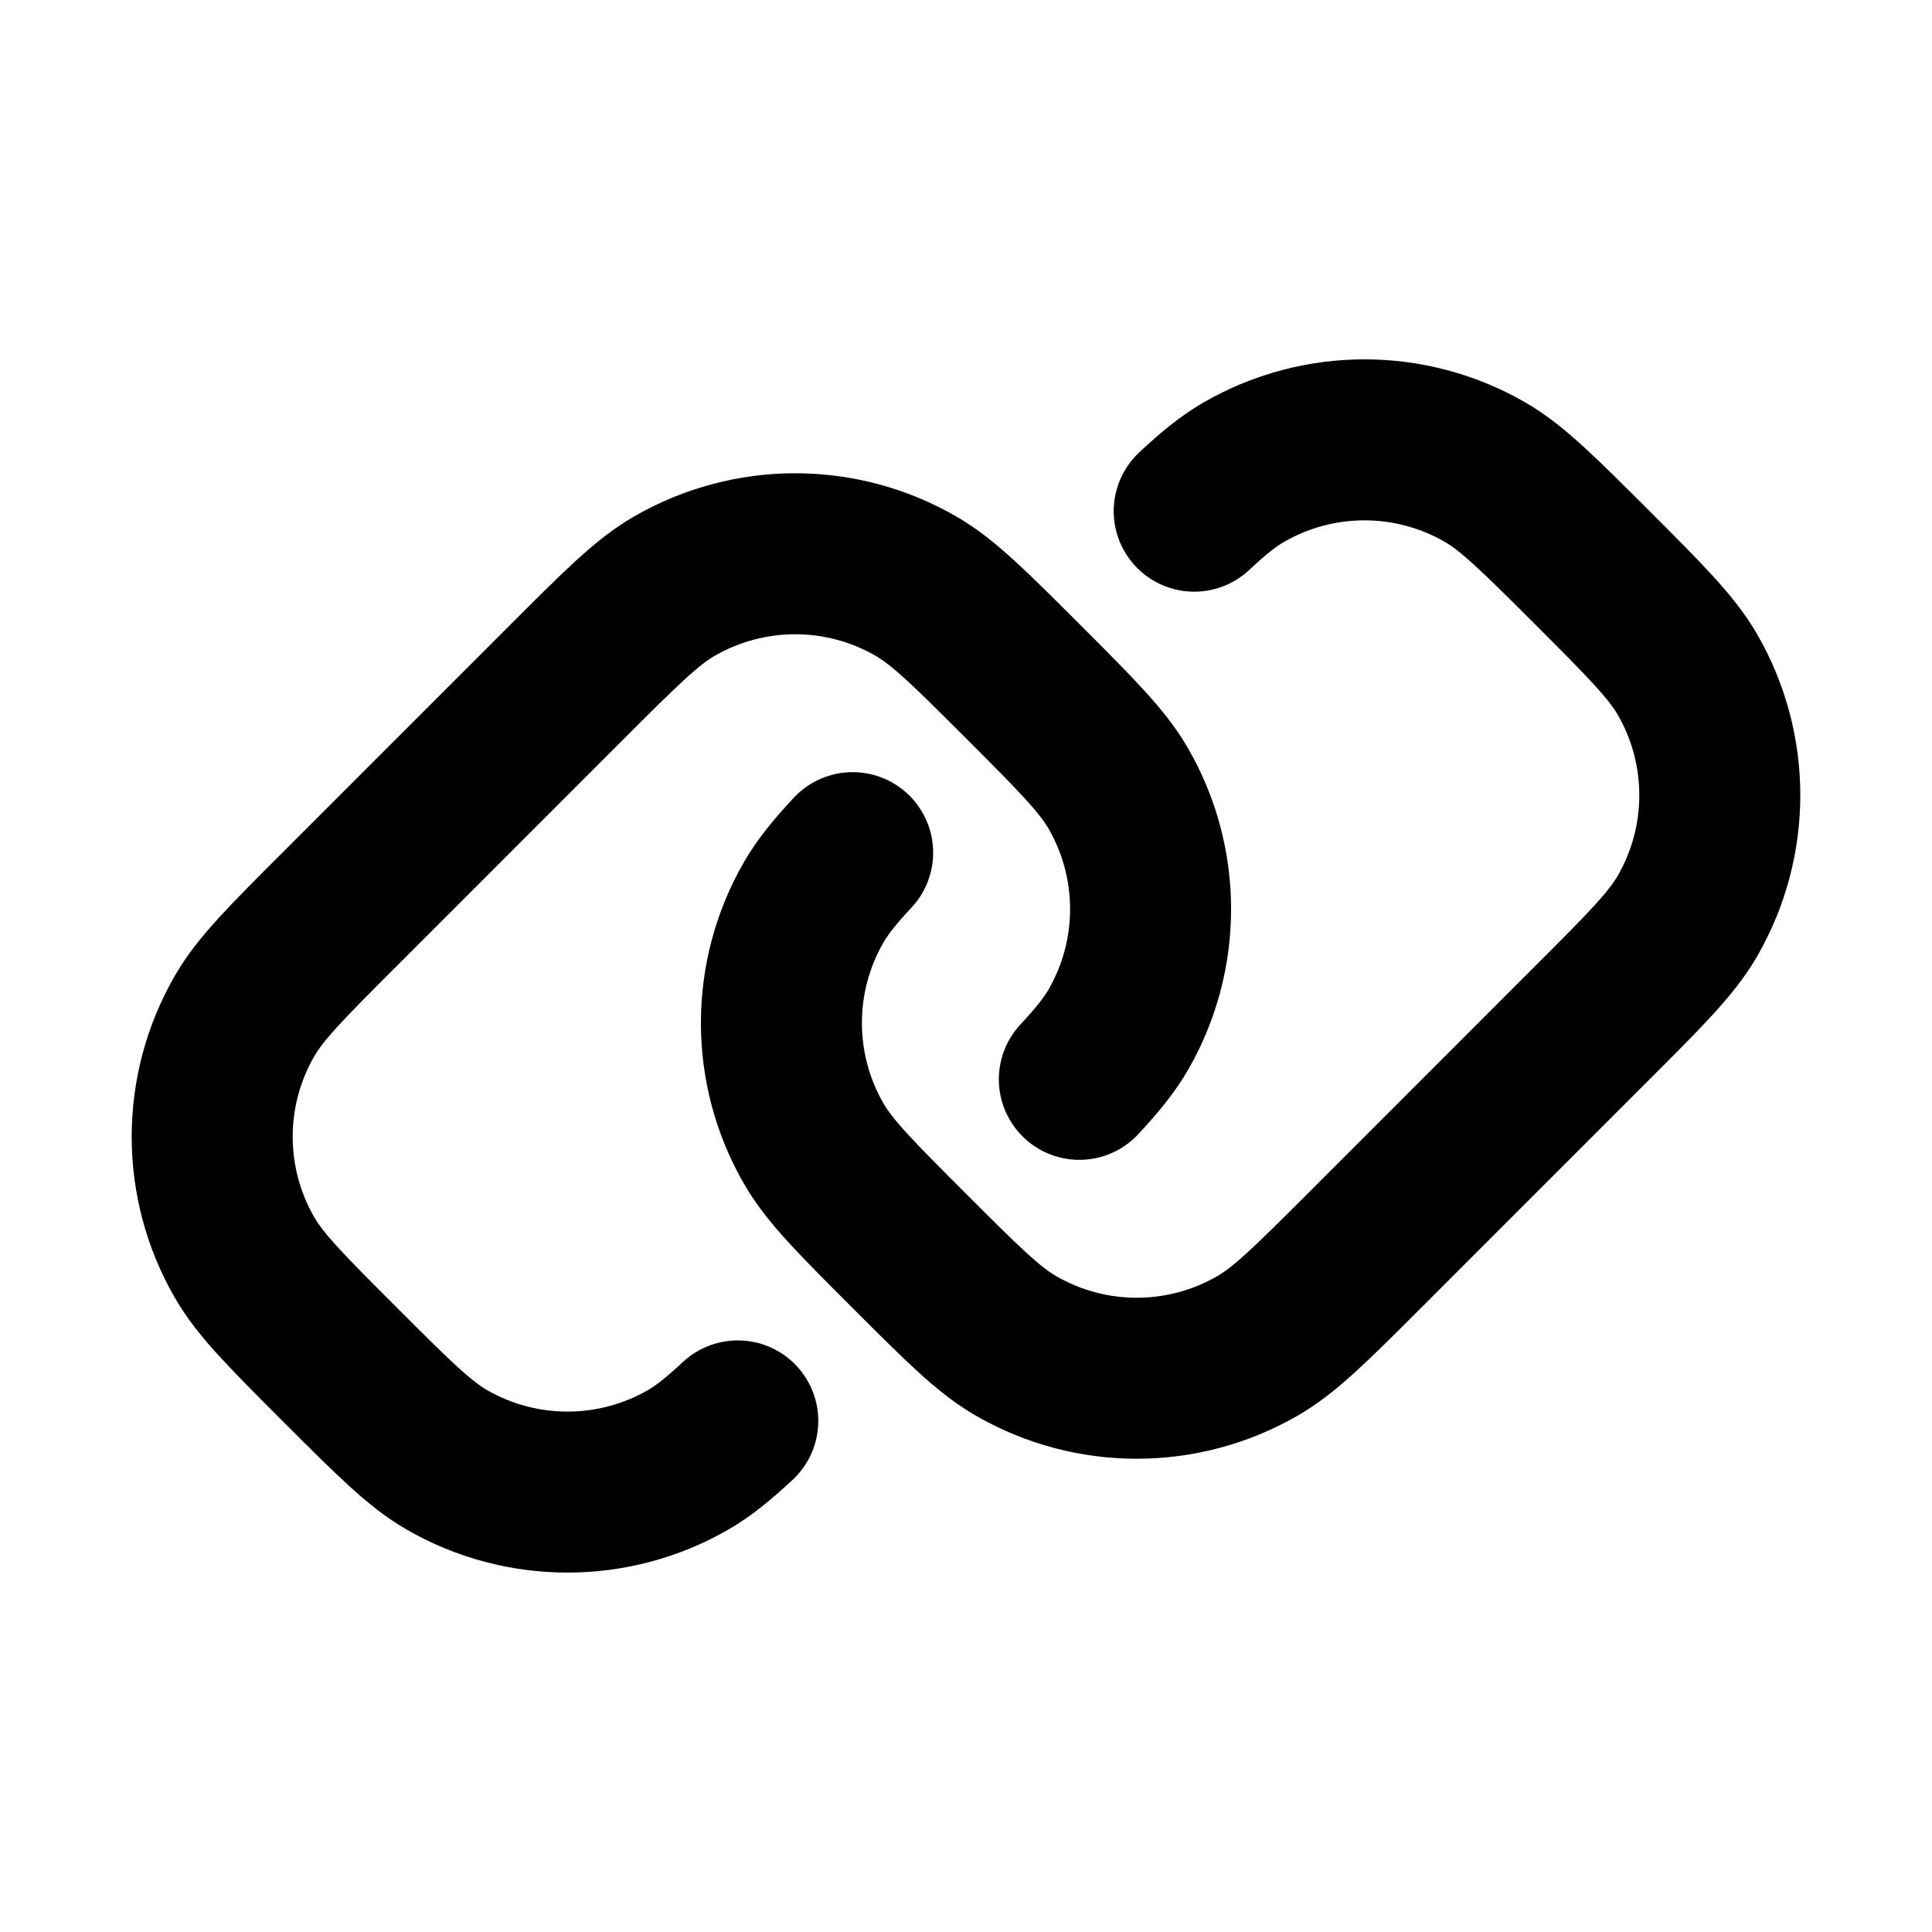
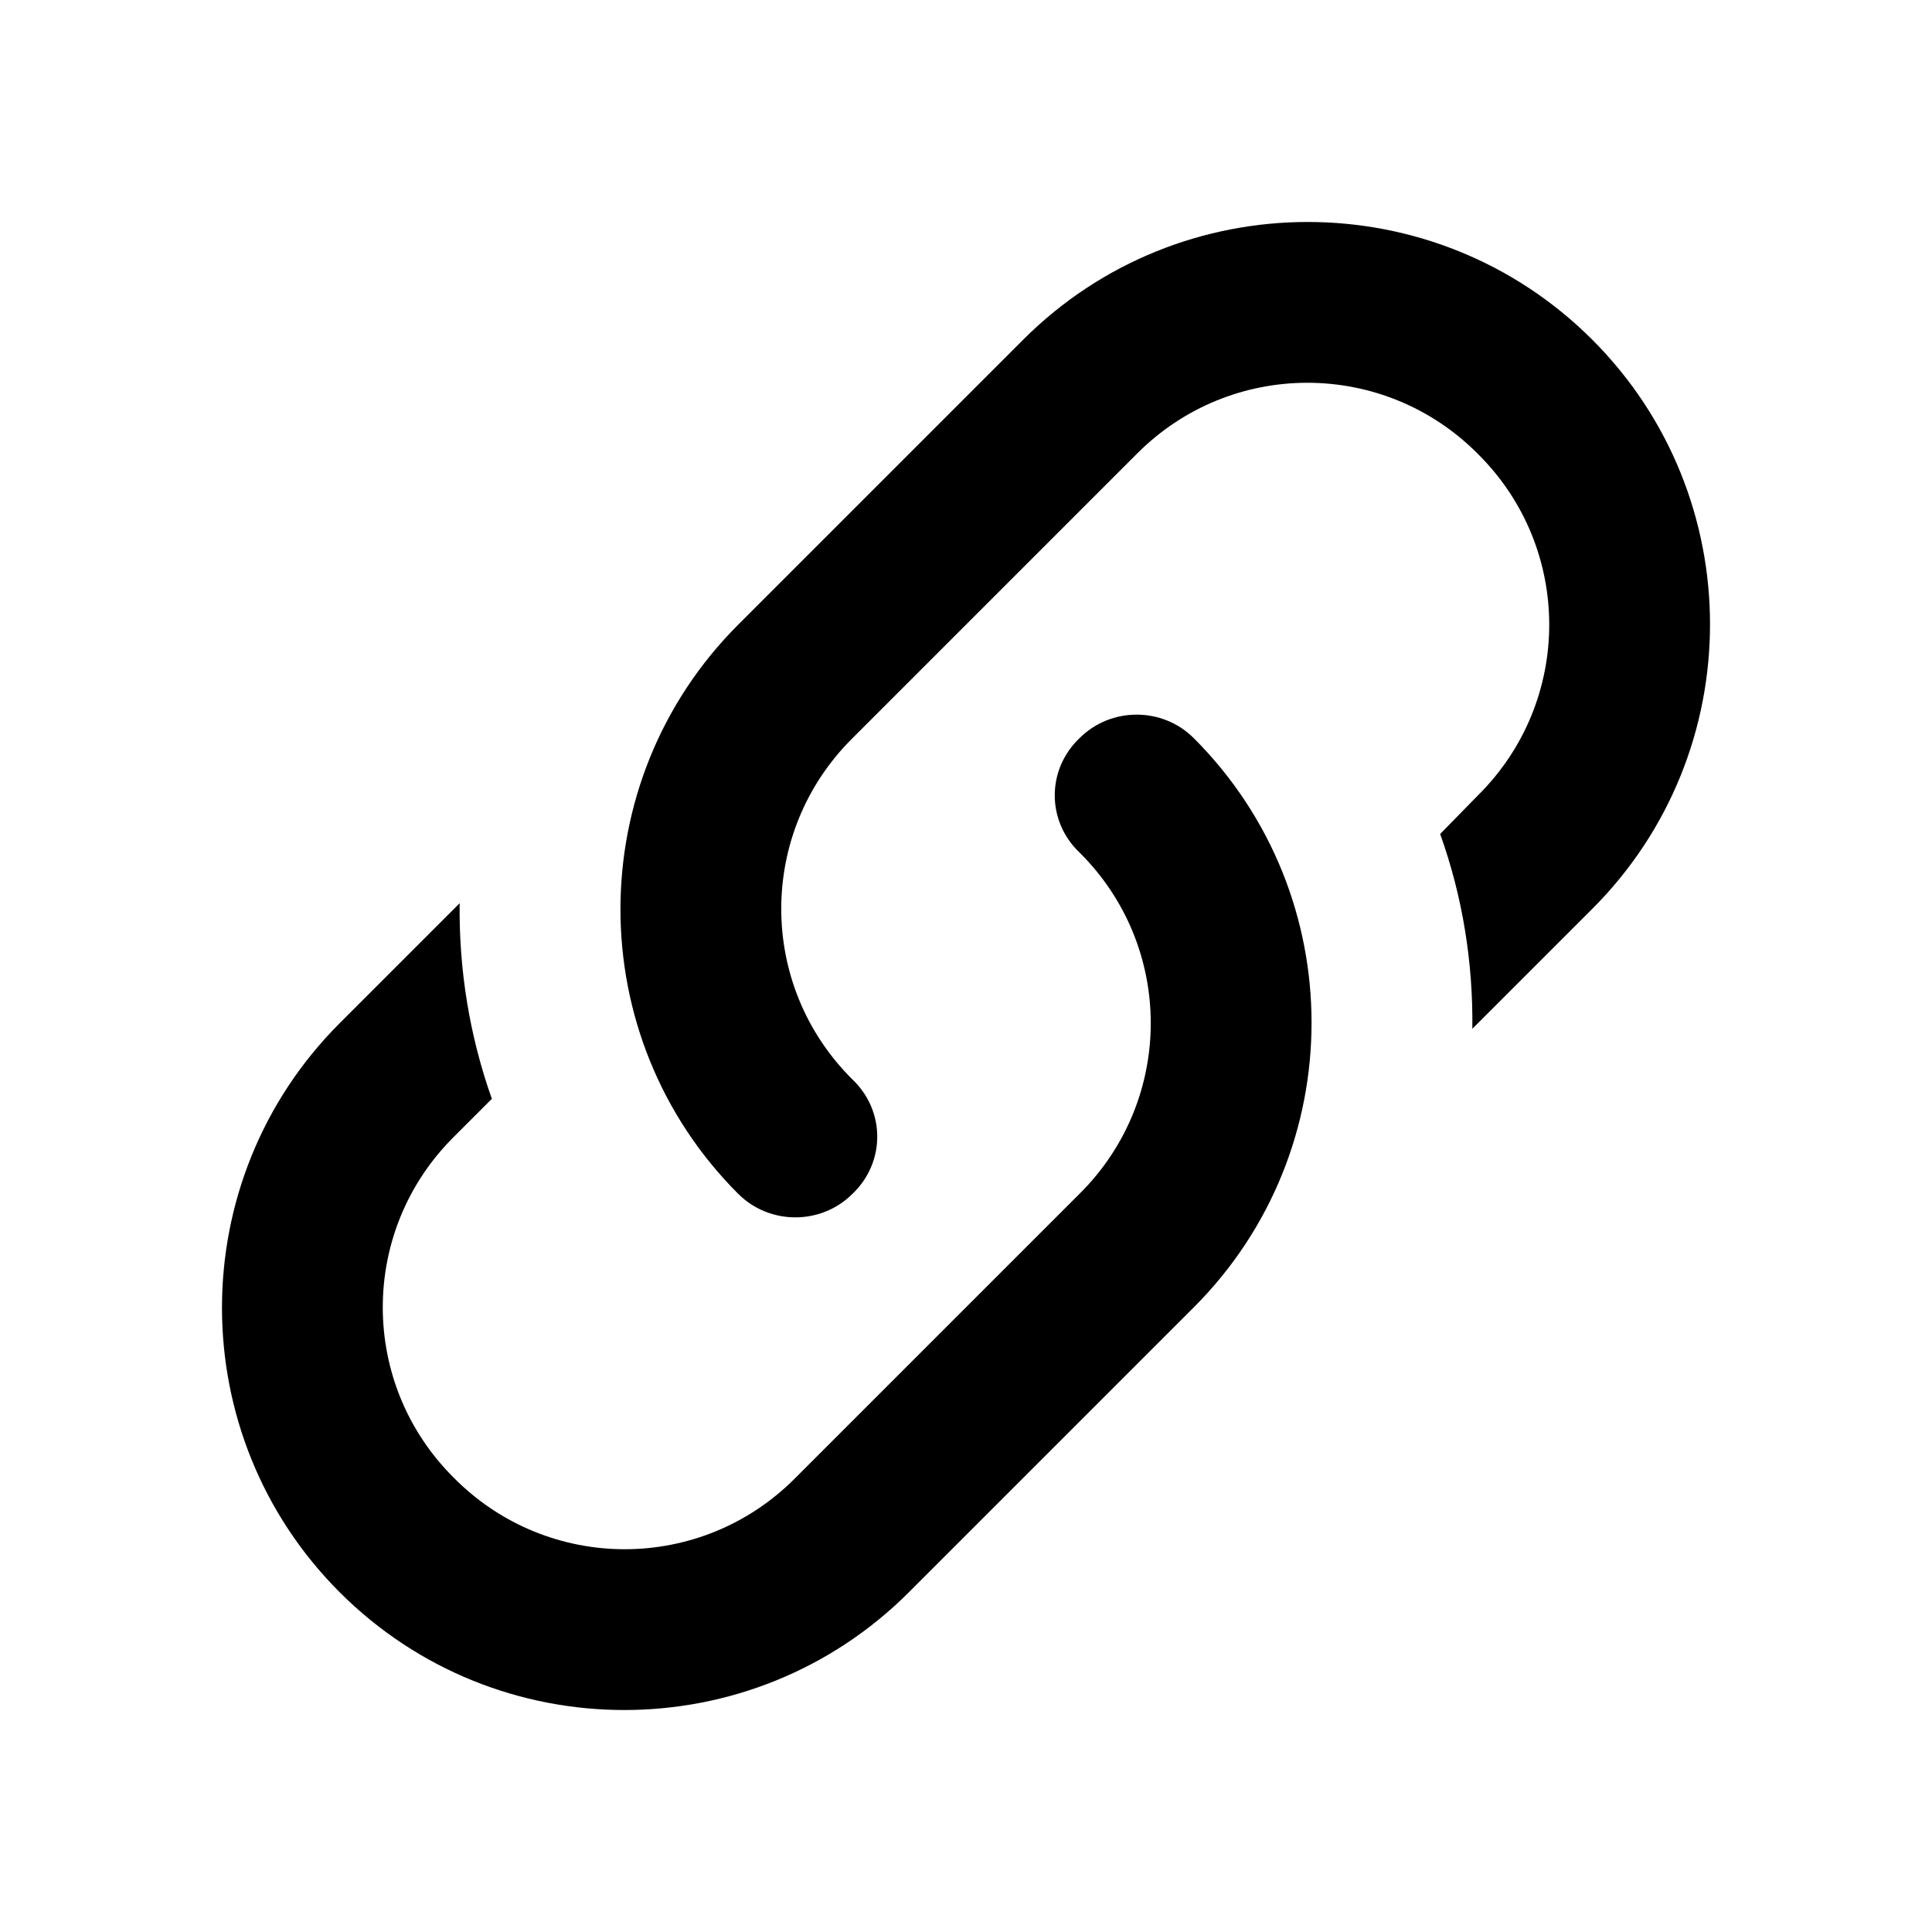
- <svg xmlns="http://www.w3.org/2000/svg" width="800px" height="800px" viewBox="0 0 24 24" fill="none">
-   <path d="M9.165 17.651C8.925 17.874 8.74 18.024 8.55 18.134C7.622 18.669 6.478 18.669 5.55 18.134C5.208 17.936 4.879 17.607 4.222 16.95C3.564 16.292 3.235 15.963 3.038 15.621C2.502 14.693 2.502 13.55 3.038 12.621C3.235 12.279 3.564 11.95 4.222 11.293L7.05 8.464C7.708 7.807 8.036 7.478 8.378 7.281C9.307 6.745 10.45 6.745 11.378 7.281C11.72 7.478 12.049 7.807 12.707 8.464C13.364 9.122 13.693 9.451 13.891 9.793C14.427 10.721 14.427 11.865 13.891 12.793C13.781 12.982 13.631 13.168 13.408 13.408M10.592 10.592C10.368 10.832 10.218 11.018 10.109 11.207C9.573 12.135 9.573 13.279 10.109 14.207C10.306 14.549 10.635 14.878 11.293 15.536C11.95 16.193 12.279 16.522 12.621 16.719C13.549 17.255 14.693 17.255 15.621 16.719C15.963 16.522 16.292 16.193 16.95 15.536L19.778 12.707C20.436 12.05 20.764 11.721 20.962 11.379C21.498 10.45 21.498 9.307 20.962 8.379C20.764 8.037 20.436 7.708 19.778 7.05C19.12 6.393 18.791 6.064 18.45 5.866C17.521 5.33 16.378 5.33 15.45 5.866C15.26 5.976 15.074 6.126 14.835 6.35" stroke="#000000" stroke-width="2" stroke-linecap="round" />
+ <svg xmlns="http://www.w3.org/2000/svg" viewBox="0 0 24 24">
+   <path d="M10.59,13.41C11,13.8 11,14.44 10.59,14.83C10.2,15.22 9.56,15.22 9.17,14.83C7.22,12.88 7.22,9.71 9.17,7.76V7.76L12.71,4.22C14.66,2.27 17.83,2.27 19.78,4.22C21.73,6.17 21.73,9.34 19.78,11.29L18.29,12.78C18.3,11.96 18.17,11.14 17.89,10.36L18.36,9.88C19.54,8.71 19.54,6.81 18.36,5.64C17.19,4.46 15.29,4.46 14.12,5.64L10.59,9.17C9.41,10.34 9.41,12.24 10.59,13.41M13.41,9.17C13.8,8.78 14.44,8.78 14.83,9.17C16.78,11.12 16.78,14.29 14.83,16.24V16.24L11.29,19.78C9.34,21.73 6.17,21.73 4.22,19.78C2.27,17.83 2.27,14.66 4.22,12.71L5.71,11.22C5.7,12.04 5.83,12.86 6.11,13.65L5.64,14.12C4.46,15.29 4.46,17.19 5.64,18.36C6.81,19.54 8.71,19.54 9.88,18.36L13.41,14.83C14.59,13.66 14.59,11.76 13.41,10.59C13,10.2 13,9.56 13.41,9.17Z" />
</svg>
